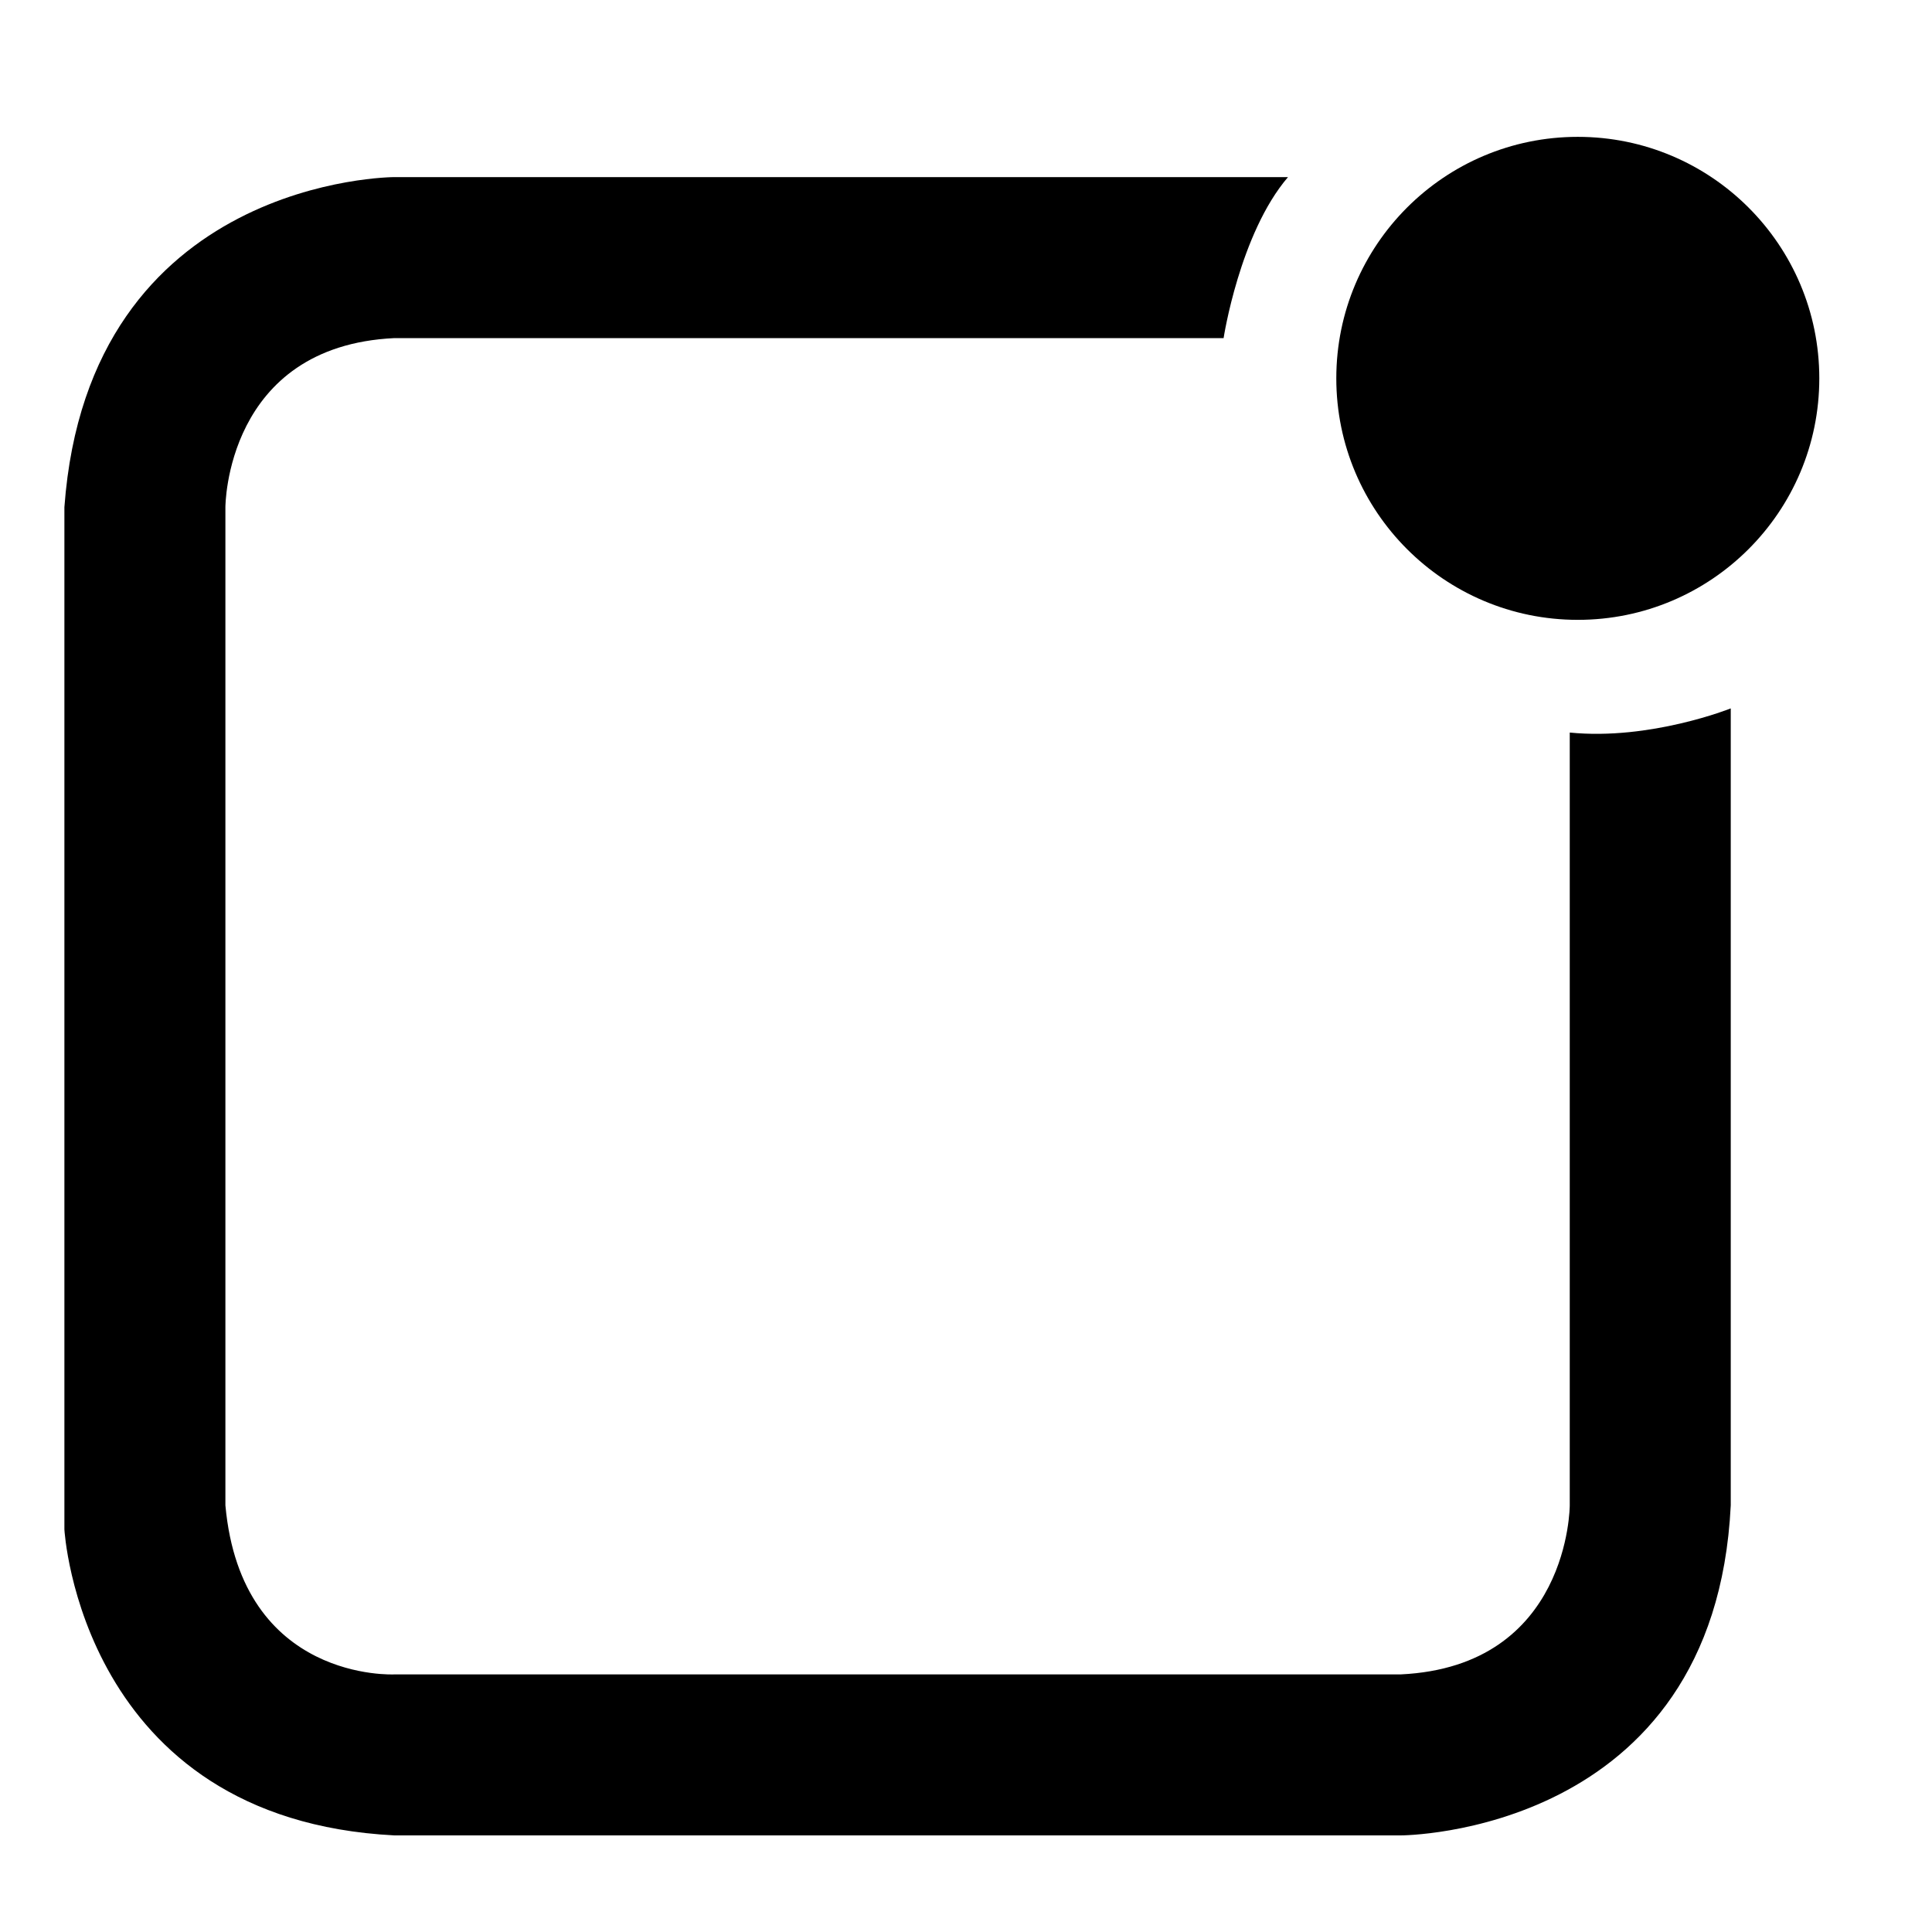
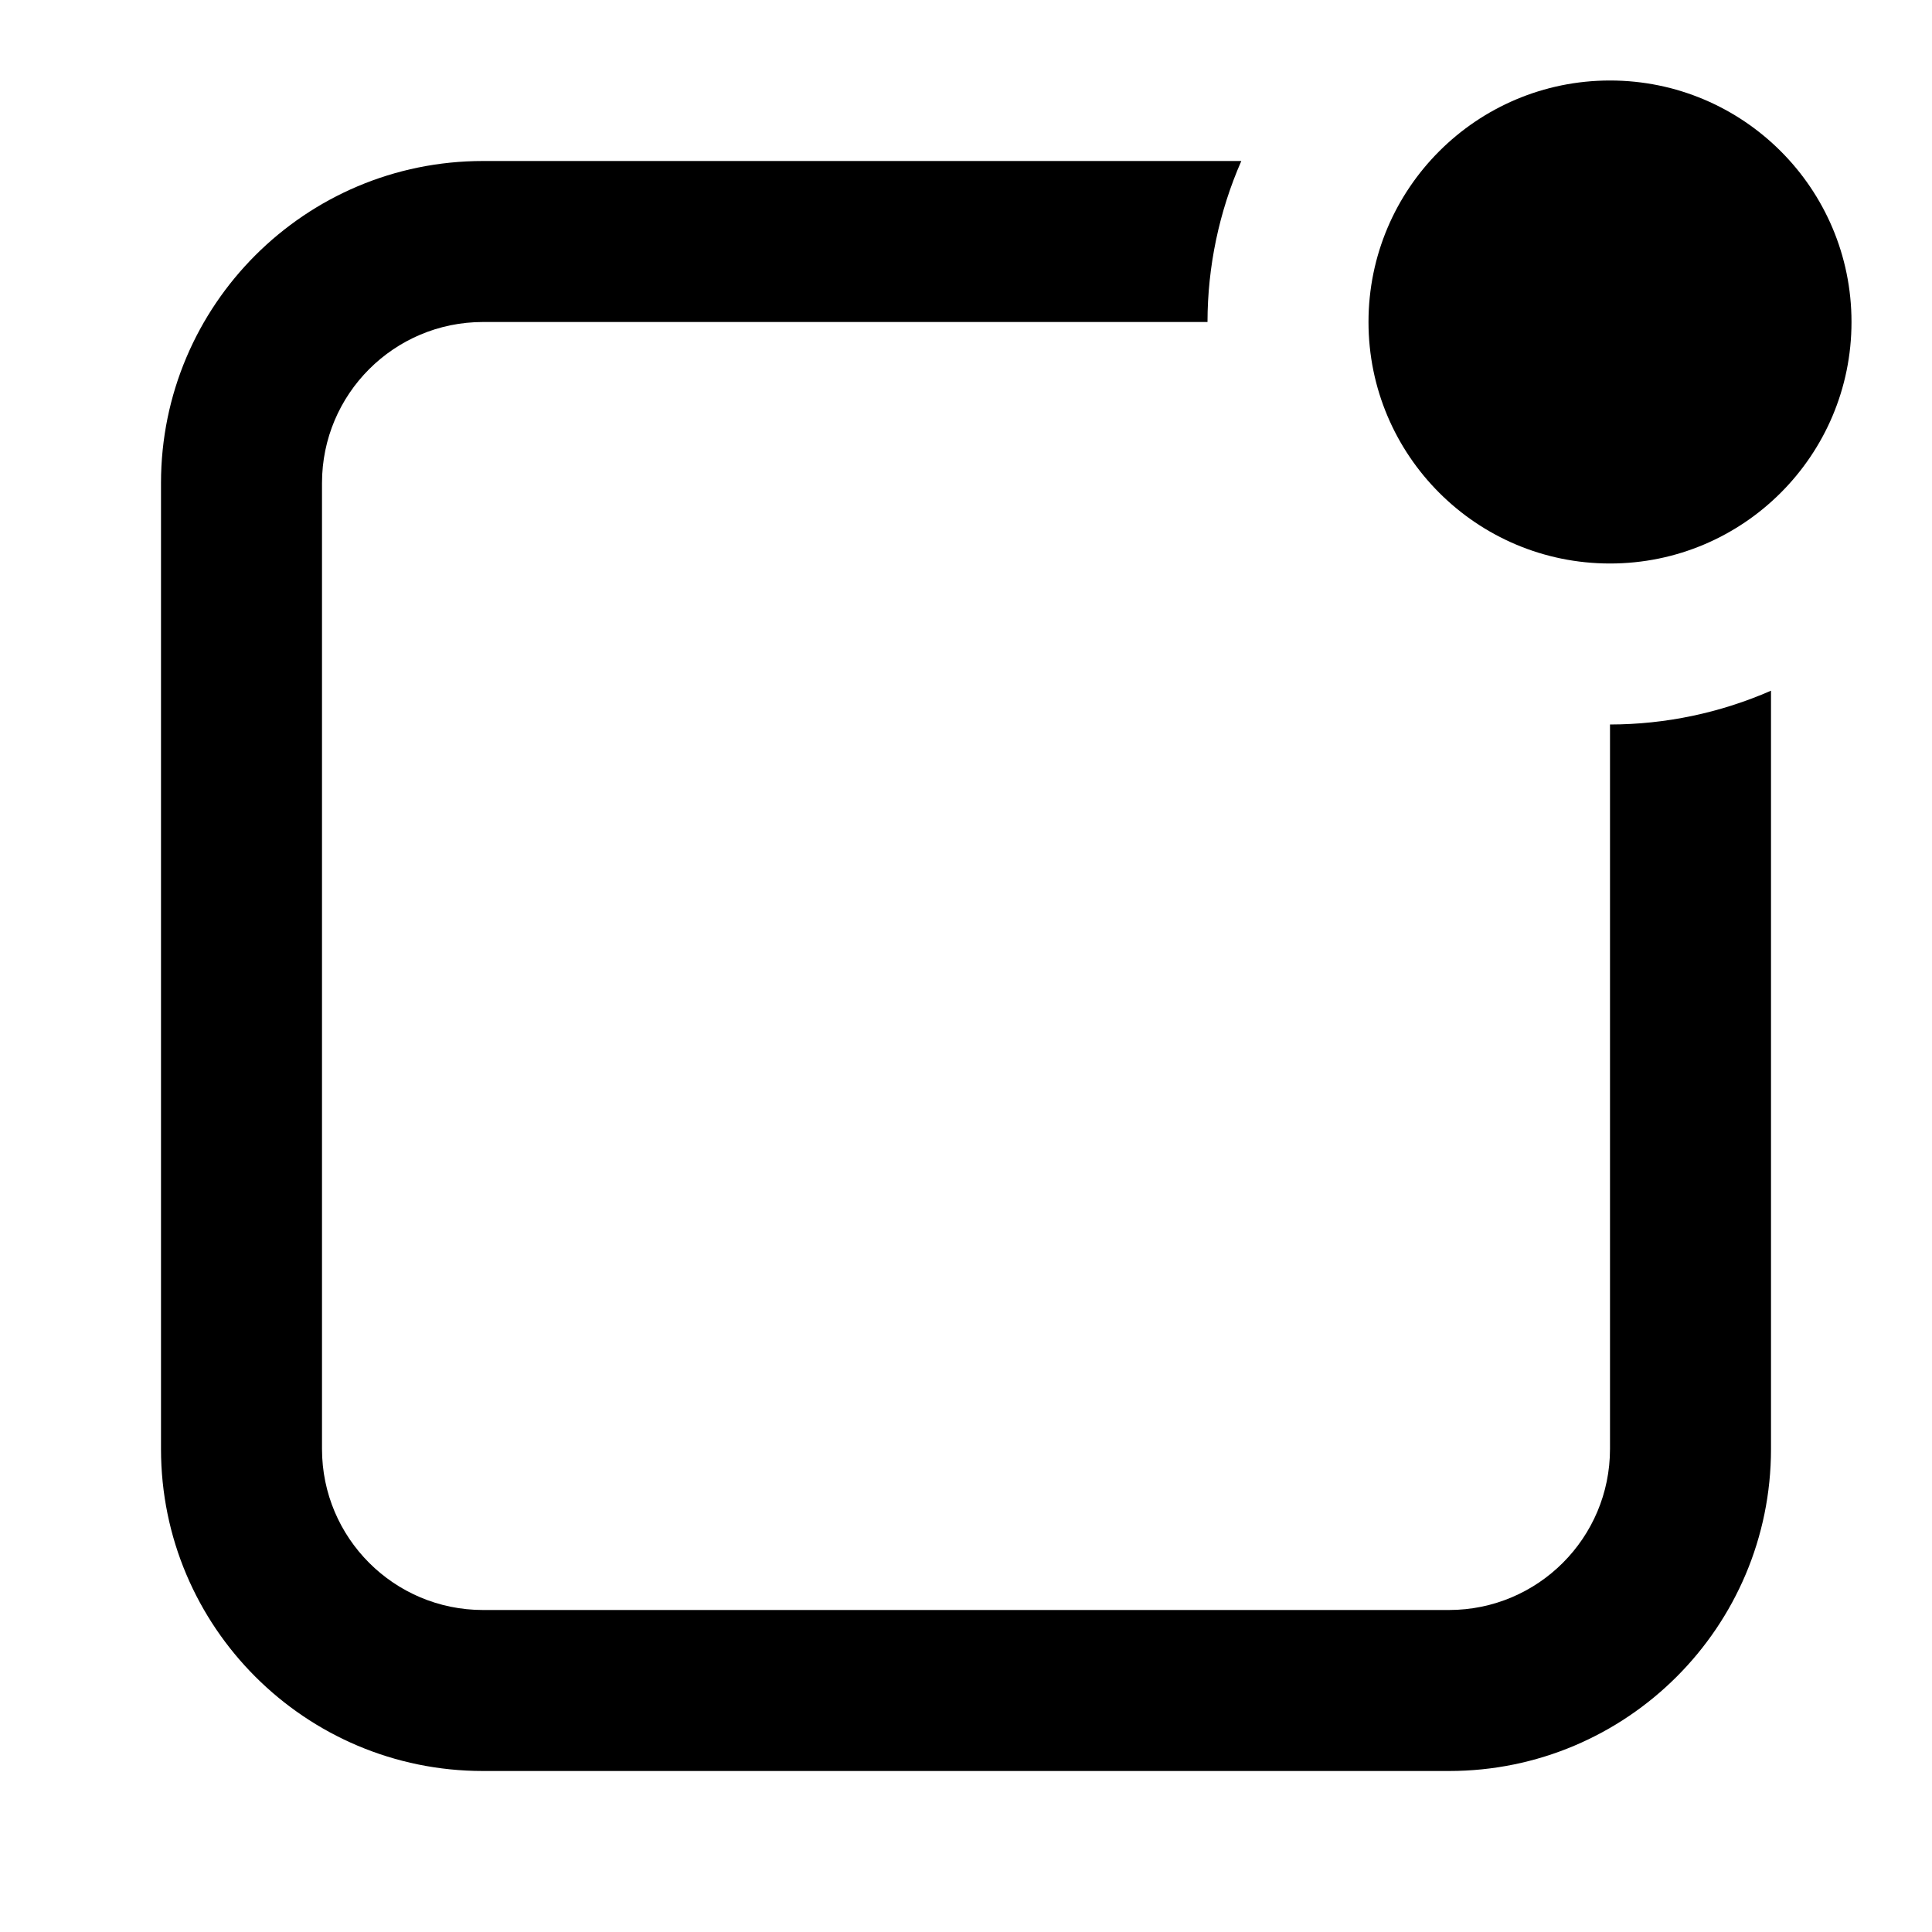
- <svg xmlns="http://www.w3.org/2000/svg" viewBox="0 0 24 24">
-   <path d="M15.2,4.2c0,0,0.2-1.3,0.8-2H4.9c0,0-3.8,0-4.1,4.1V19c0,0,0.2,3.6,4.1,3.8h12.5c0,0,3.9,0,4.1-4.1V8.8c0,0-1,0.4-2,0.3   v9.6c0,0,0,2-2.1,2.1H4.9c0,0-1.9,0.1-2.1-2.1V6.3c0,0,0-2,2.1-2.1H15.2z" />
-   <circle cx="19.6" cy="4.7" r="3" />
+ <svg xmlns="http://www.w3.org/2000/svg" width="24" height="24" viewBox="0 0 24 24">
+   <path d="M20,18a2,2,0,0,1-2,2H6a2,2,0,0,1-2-2V6A2,2,0,0,1,6,4h9a5,5,0,0,1,.42-2H6A4,4,0,0,0,2,6V18a4,4,0,0,0,4,4H18a4,4,0,0,0,4-4V8.58A5,5,0,0,1,20,9Z" />
+   <circle cx="20" cy="4" r="3" />
</svg>
